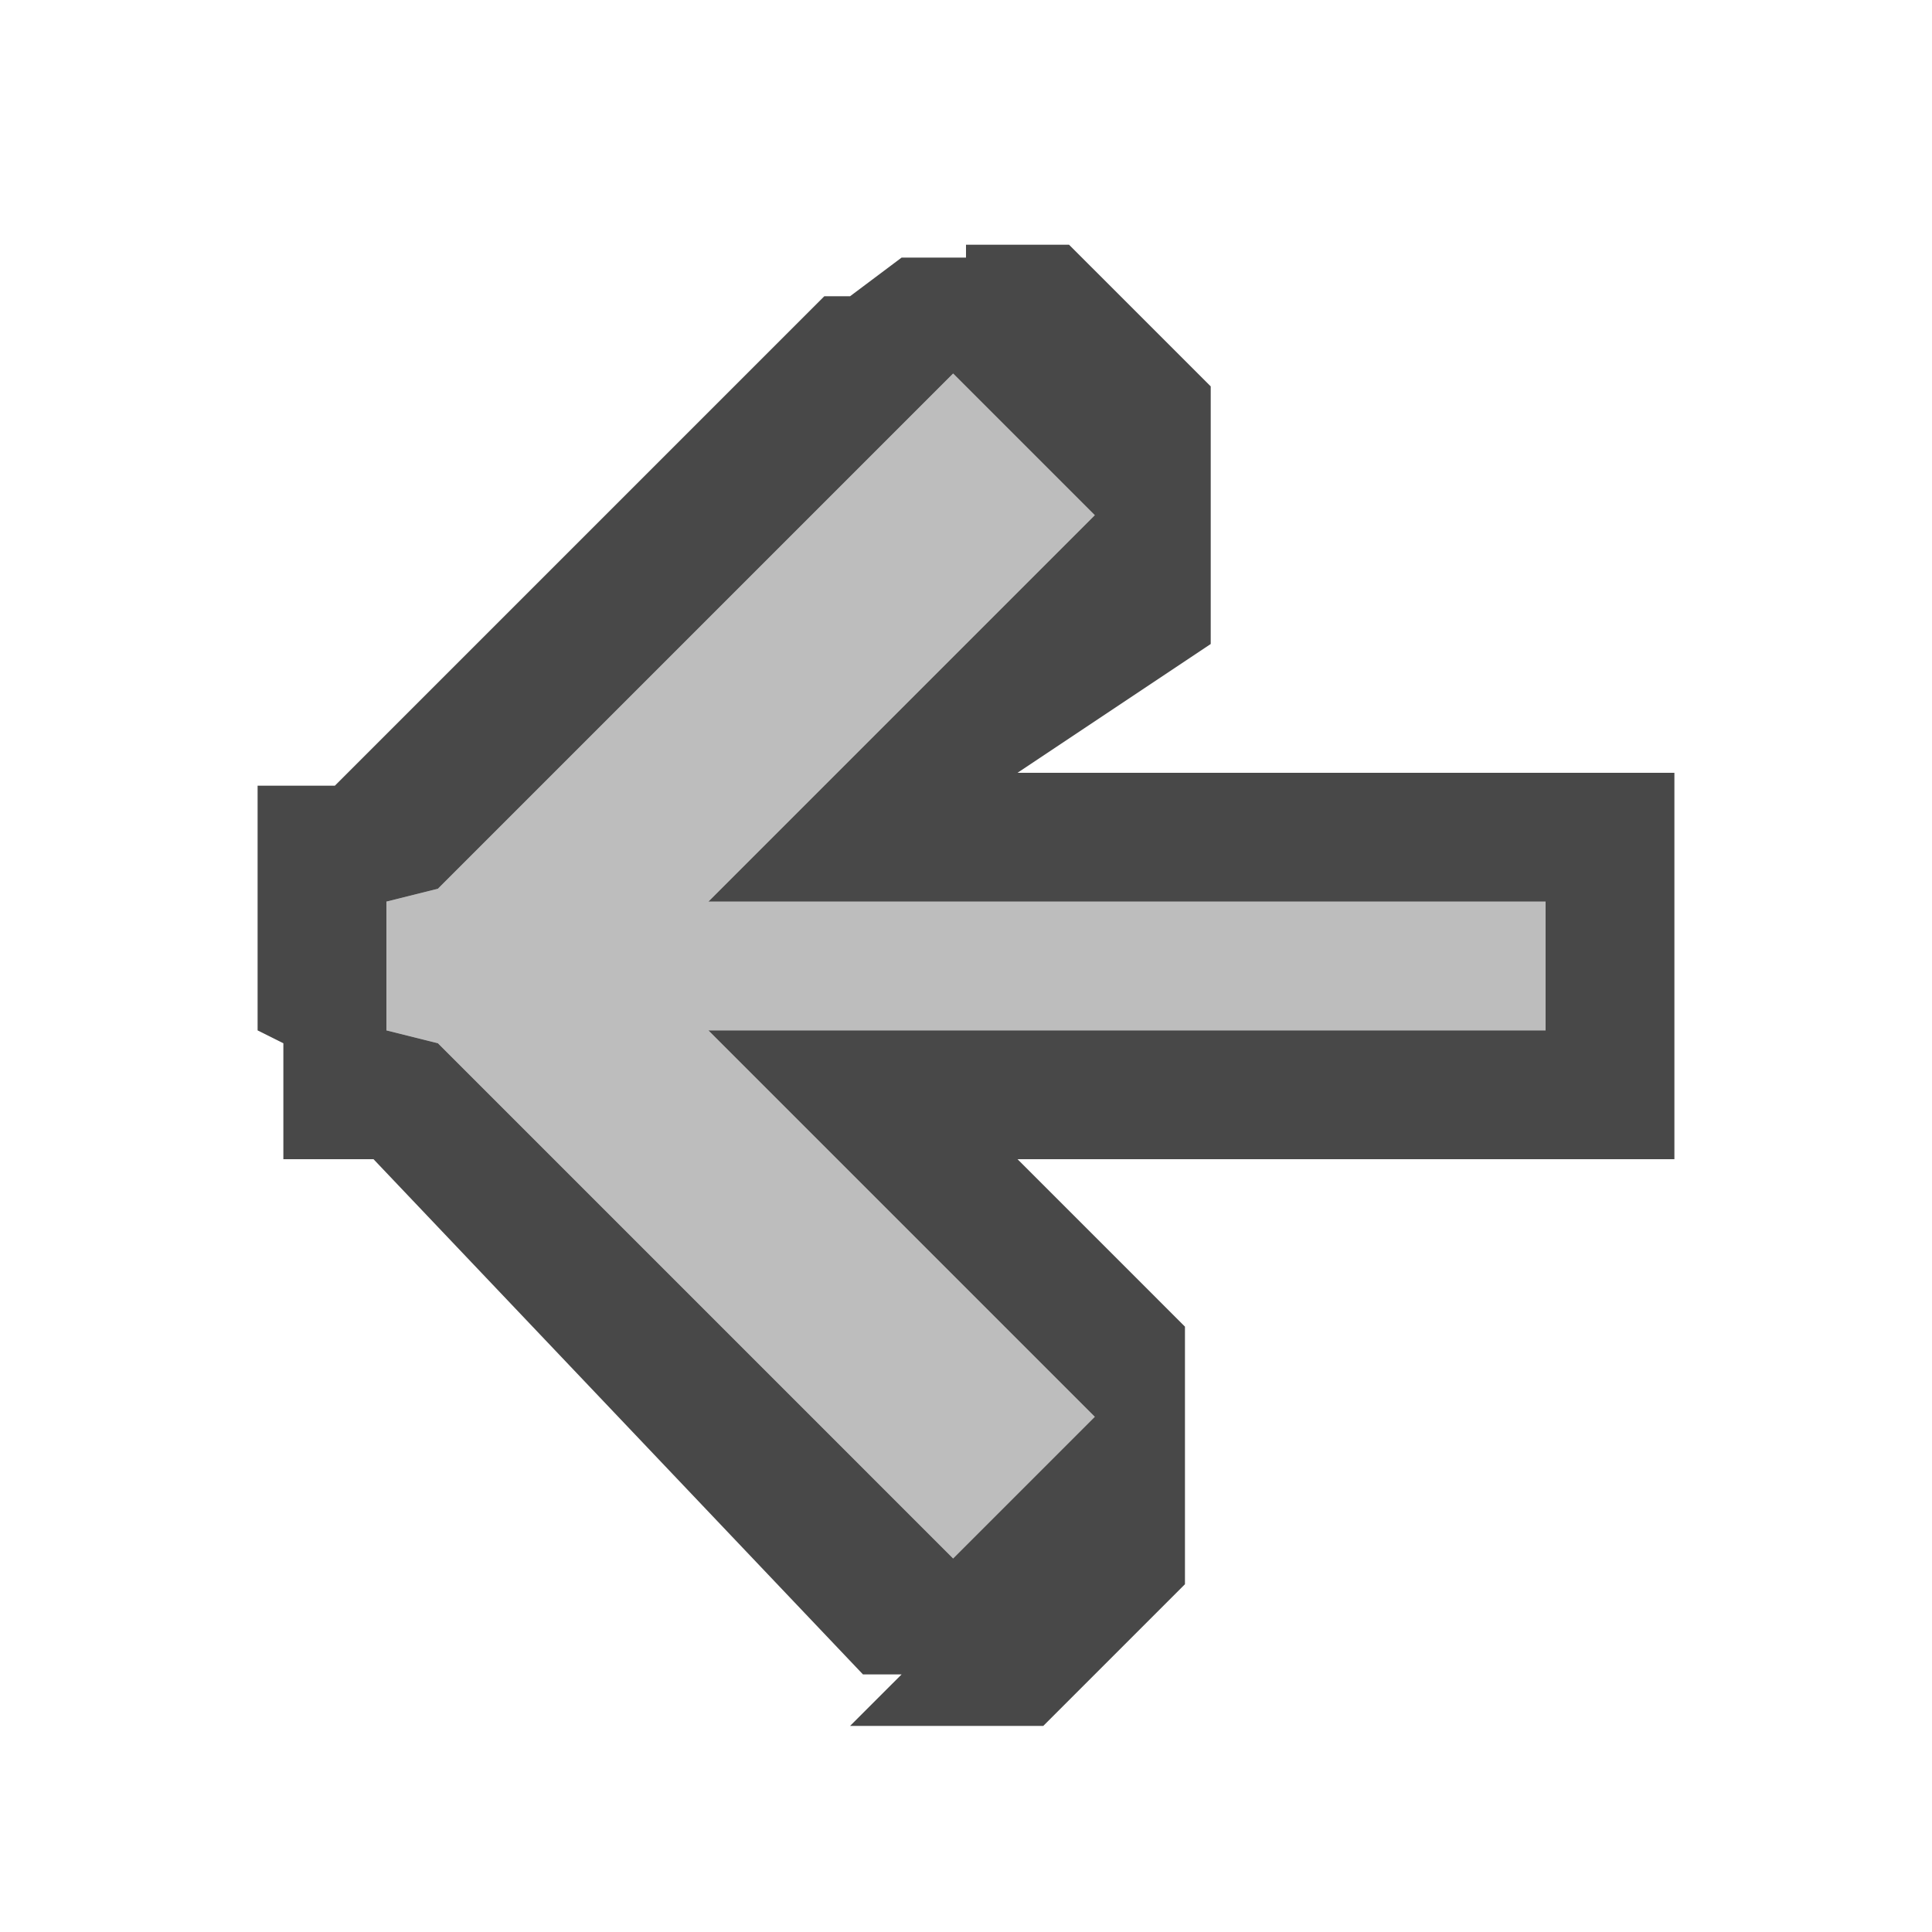
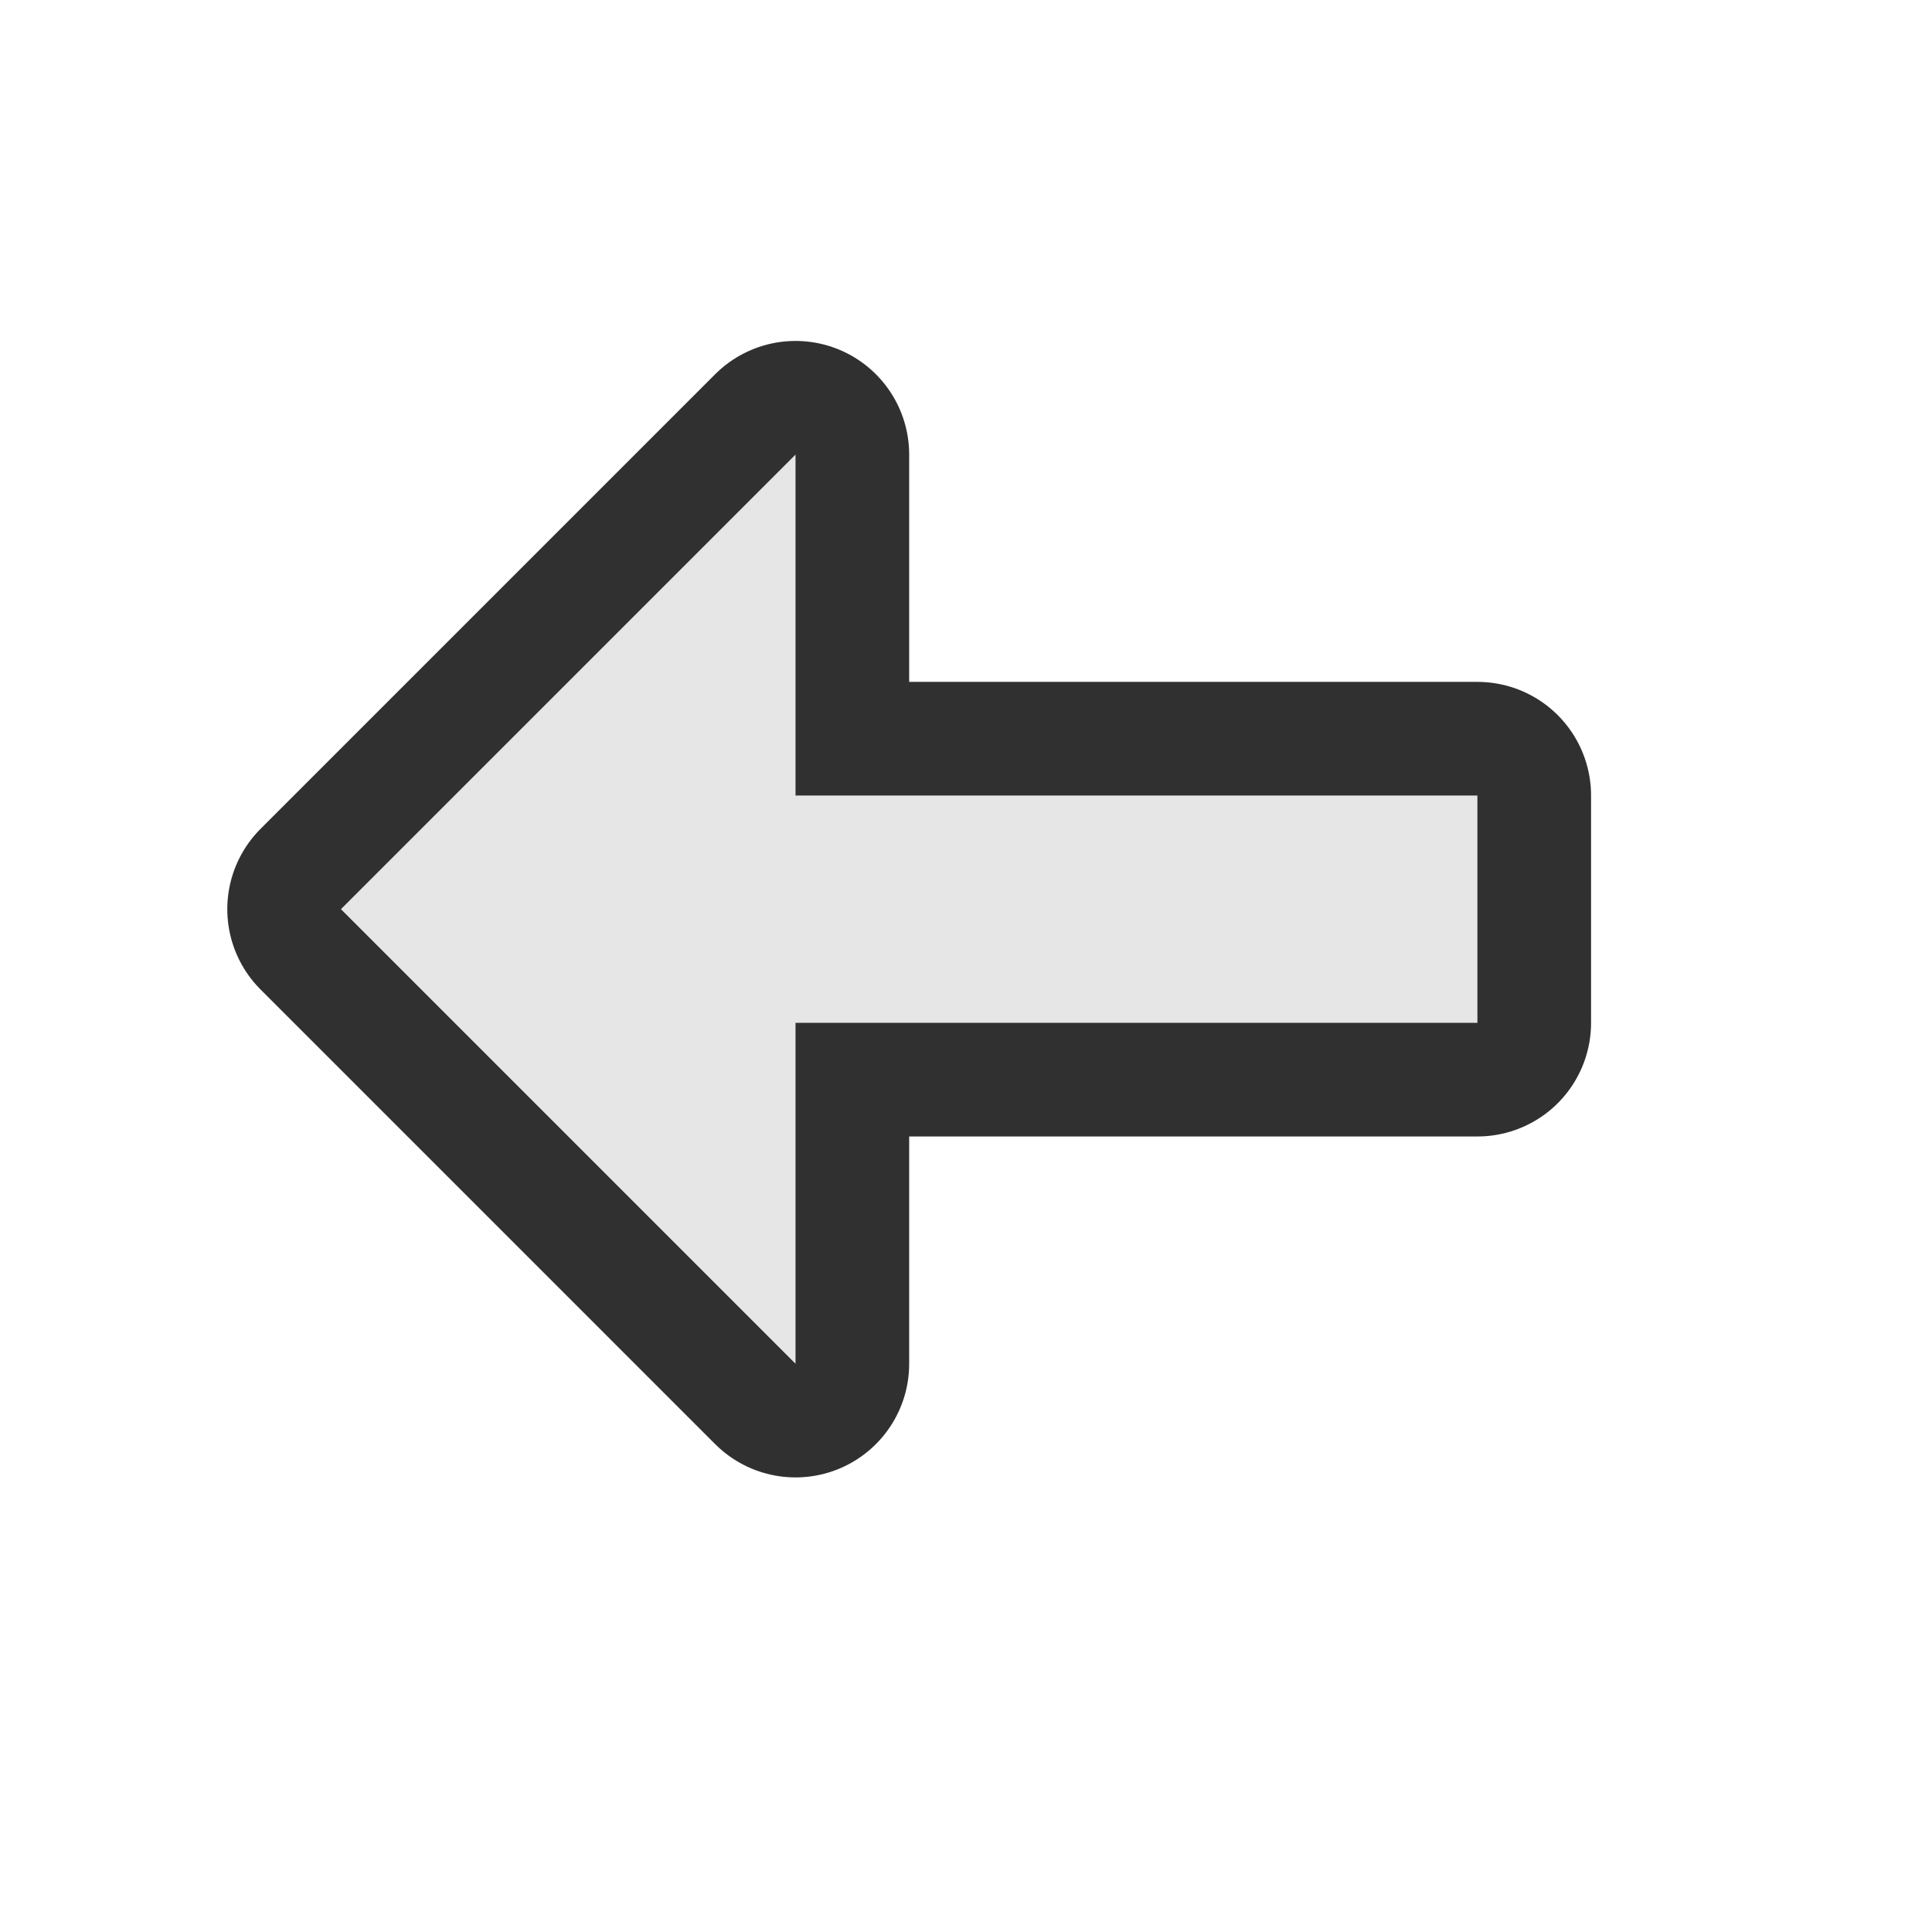
- <svg xmlns="http://www.w3.org/2000/svg" version="1.1" id="svg2" x="0px" y="0px" viewBox="0 0 15 15" style="enable-background:new 0 0 15 15;" xml:space="preserve">
-   <style type="text/css">
+ <svg xmlns="http://www.w3.org/2000/svg" version="1.1" id="svg2" x="0px" y="0px" viewBox="0 0 17 17" xml:space="preserve" width="17" height="17">
+   <defs id="defs12" />
+   <style type="text/css" id="style2">
	.st0{fill:none;}
- 	.st1{fill:#BDBDBD;}
- 	.st2{fill:#484848;}
+ 	.st1{fill:#E6E6E6;}
+ 	.st2{fill:#242424;}
</style>
-   <g>
-     <rect id="rect4" x="-1" y="0" class="st0" width="17" height="15" />
-     <g id="g6">
-       <path id="path8" class="st1" d="M12,7v1H5.5l3,3l-1.1,1.1l-4-4L3,8V7l0.4-0.1l4-4L8.5,4l-3,3H12    z" />
-       <path id="path10" class="st2" d="M7.5,1.9L7.5,1.9l0.1,0l0.1,0l0.1,0l0.1,0l0.1,0l0.1,0l0.1,0    l0.1,0l0,0l0,0l0,0l1.1,1.1l0,0l0,0l0,0l0,0.1l0,0.1l0,0.1l0,0.1l0,0.1l0,0.1l0,0.1l0,0.1l0,0.1l0,0.1l0,0.1l0,0.1l0,0.1l0,0.1    l0,0.1l0,0.1l0,0.1l0,0.1l0,0.1l0,0.1l0,0l0,0l0,0L7.9,6H12l0.1,0l0.1,0l0.1,0l0.1,0l0.1,0l0.1,0l0.1,0l0.1,0l0.1,0l0.1,0l0,0l0,0    l0,0l0,0l0,0l0,0l0,0.1l0,0.1l0,0.1l0,0.1l0,0.1l0,0.1l0,0.1l0,0.1l0,0.1L13,7v1l0,0.1l0,0.1l0,0.1l0,0.1l0,0.1l0,0.1l0,0.1l0,0.1    l0,0.1l0,0.1l0,0l0,0l0,0l0,0l0,0l0,0l-0.1,0l-0.1,0l-0.1,0l-0.1,0l-0.1,0l-0.1,0l-0.1,0l-0.1,0l-0.1,0L12,9H7.9l1.3,1.3l0,0l0,0    l0,0l0,0.1l0,0.1l0,0.1l0,0.1l0,0.1l0,0.1l0,0.1l0,0.1l0,0.1l0,0.1l0,0.1l0,0.1l0,0.1l0,0.1l0,0.1l0,0.1l0,0.1l0,0.1l0,0.1l0,0.1    l0,0l0,0l0,0l-1.1,1.1l0,0l0,0l0,0l-0.1,0l-0.1,0l-0.1,0l-0.1,0l-0.1,0l-0.1,0l-0.1,0l-0.1,0l-0.1,0l-0.1,0l-0.1,0l-0.1,0l-0.1,0    l-0.1,0l-0.1,0L7,13L7,13l-0.1,0l-0.1,0l-0.1,0l0,0l0,0l0,0L2.9,9L2.7,9l-0.1,0l-0.1,0l-0.1,0l-0.1,0l-0.1,0l0,0l0,0l0,0l0,0l0,0    l0,0l0,0l0-0.1l0-0.1l0-0.1l0-0.1l0-0.1l0-0.1l0-0.1l0-0.1l0-0.1L2,8V7l0-0.1l0-0.1l0-0.1l0-0.1l0-0.1l0-0.1l0-0.1l0-0.1l0-0.1    l0,0l0,0l0,0l0,0l0,0l0,0l0,0l0,0l0.1,0l0.1,0l0.1,0l0.1,0l0.1,0l0.1,0l3.8-3.8l0,0l0,0l0,0l0.1,0l0.1,0L7,2L7,2l0.1,0l0.1,0    l0.1,0l0.1,0l0.1,0H7.5L7.5,1.9z M3.4,6.9L3,7v1l0.4,0.1l4,4L8.5,11l-3-3H12V7H5.5l3-3L7.4,2.9L3.4,6.9C3.4,6.9,3.4,6.9,3.4,6.9z" />
-     </g>
-   </g>
+   <path style="fill:#e6e6e6;fill-opacity:1;stroke:#303030;stroke-width:2;stroke-linecap:round;stroke-linejoin:round;stroke-miterlimit:4;stroke-dasharray:none;stroke-opacity:1" d="m 7,4 v 3 h 6 V 9 H 7 v 3 L 3,8 Z" id="path823" />
+   <path id="rect889" d="m 7,4 v 3 h 6 V 9 H 7 v 3 L 3,8 Z" style="fill:#e6e6e6;fill-opacity:1;stroke:none;stroke-width:2;stroke-linecap:round;stroke-linejoin:round;stroke-miterlimit:4;stroke-dasharray:none;stroke-opacity:1" />
</svg>
